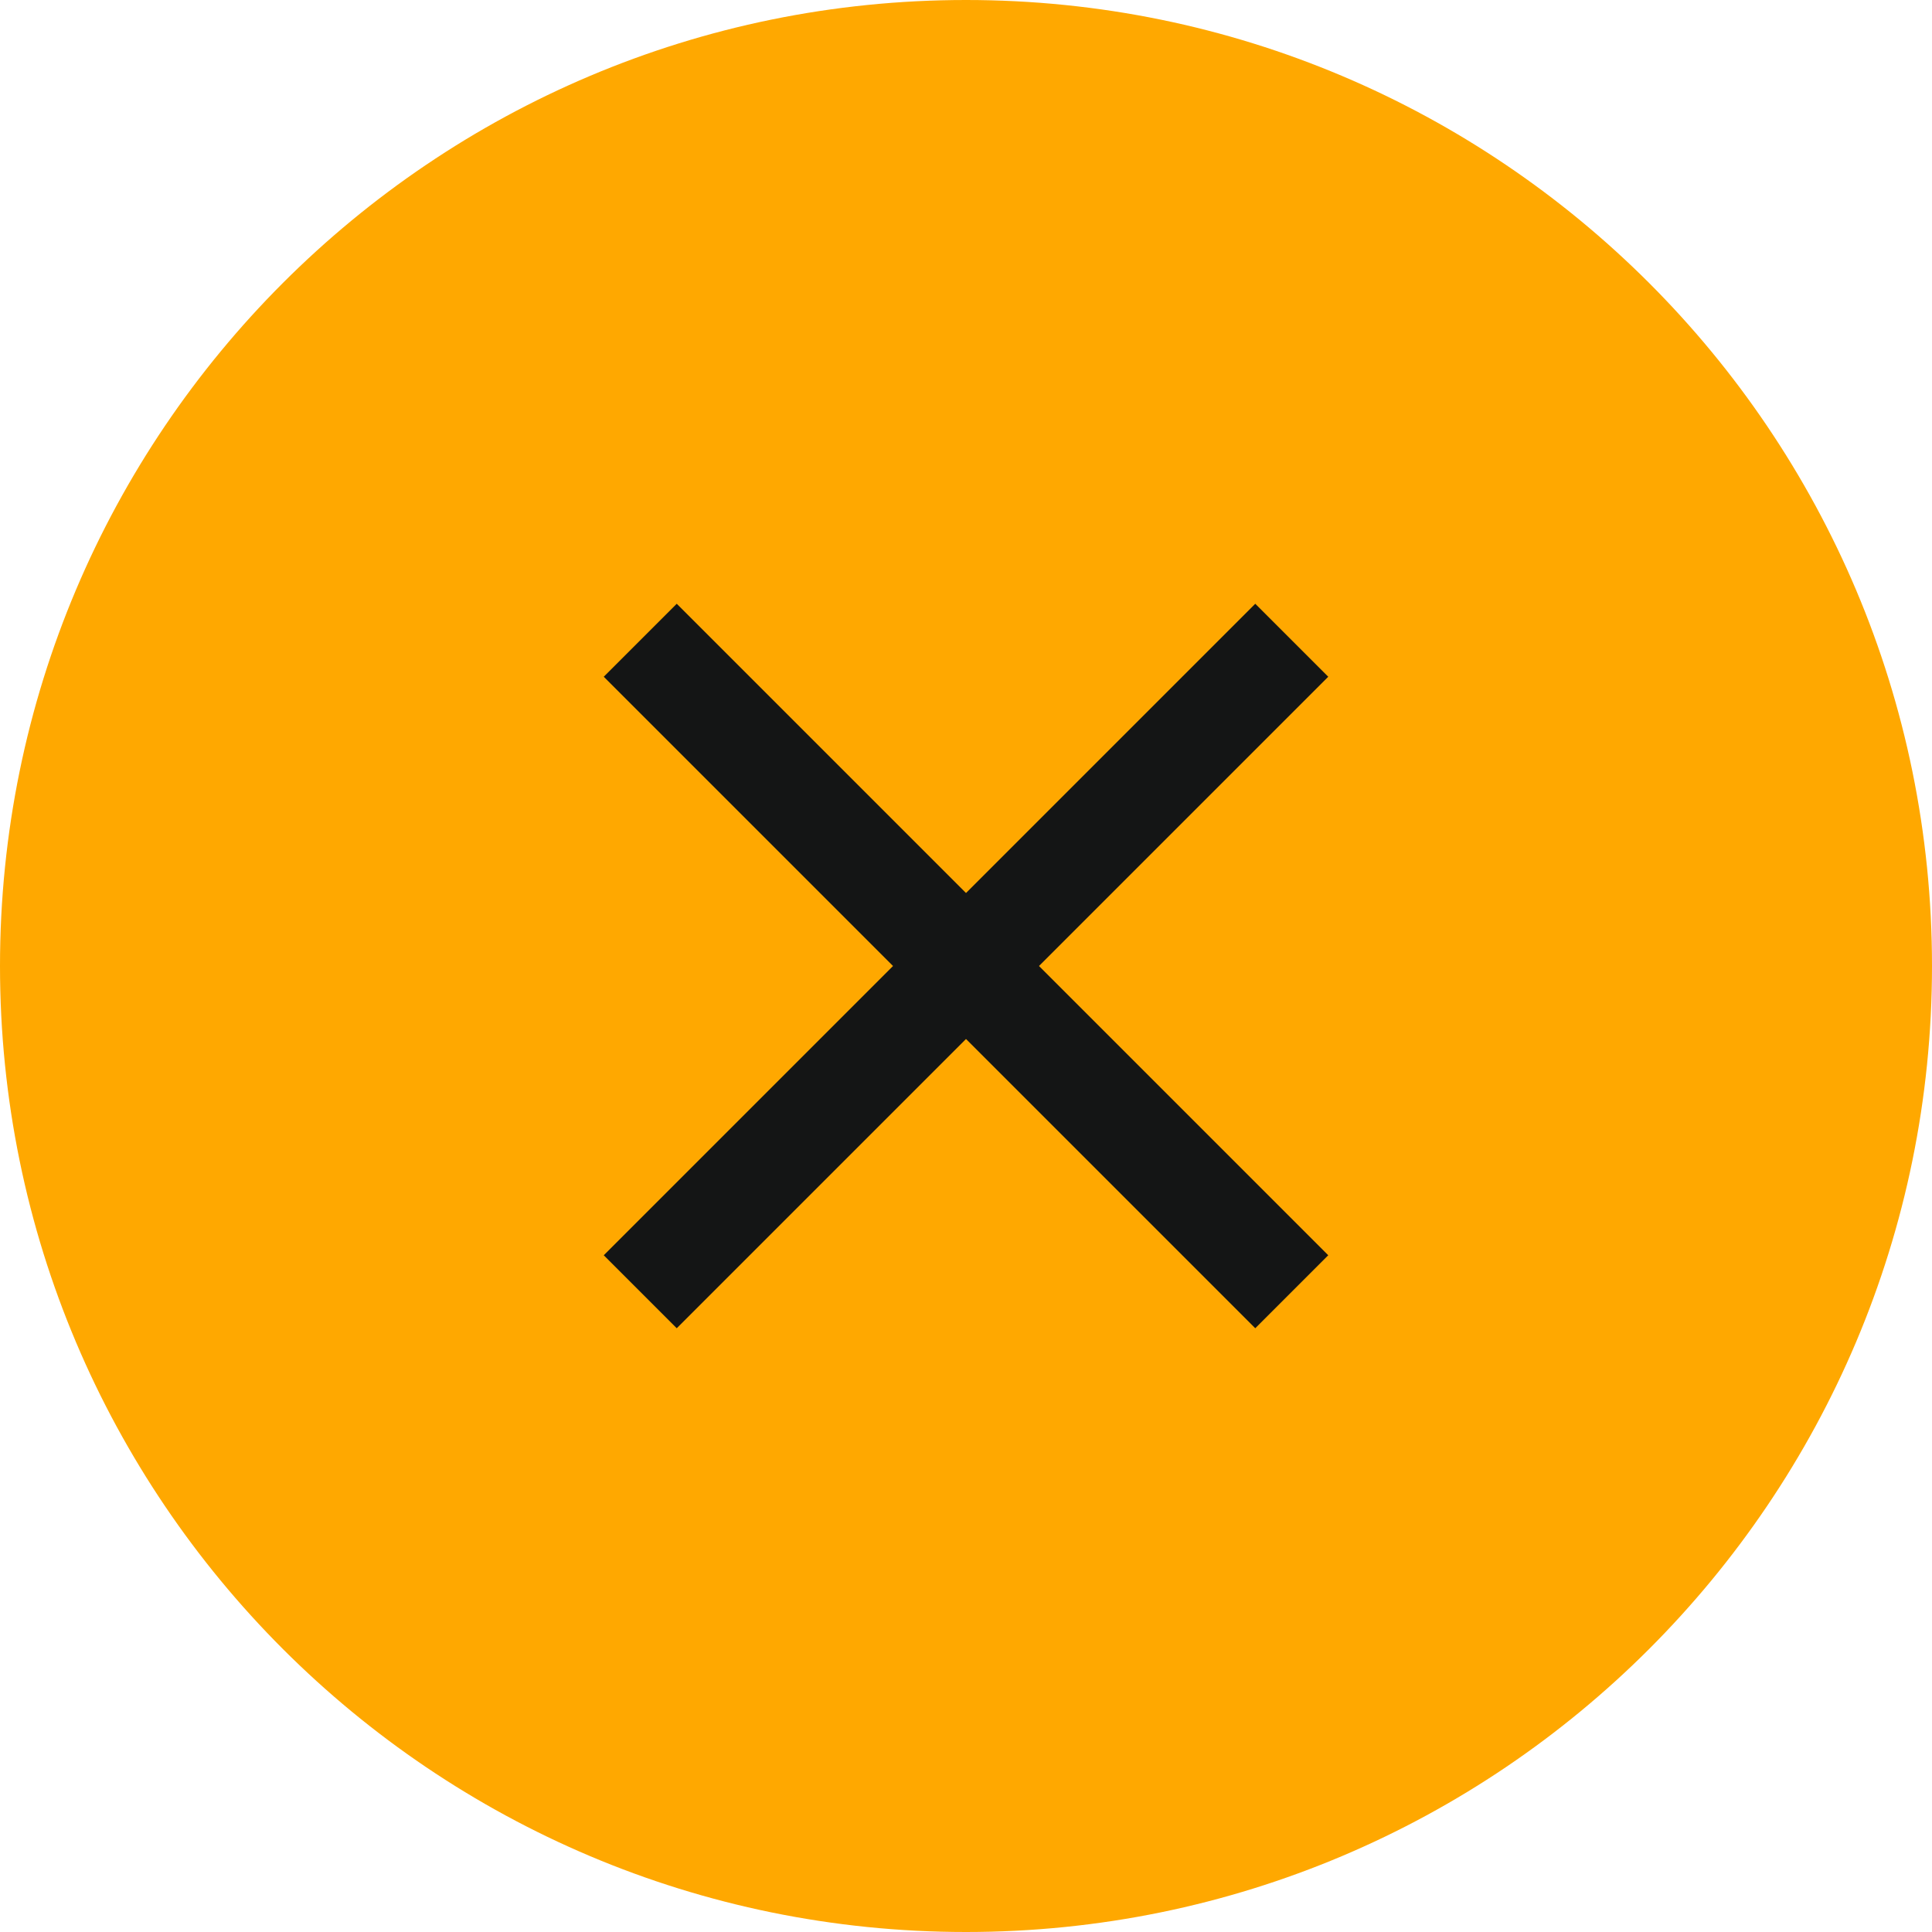
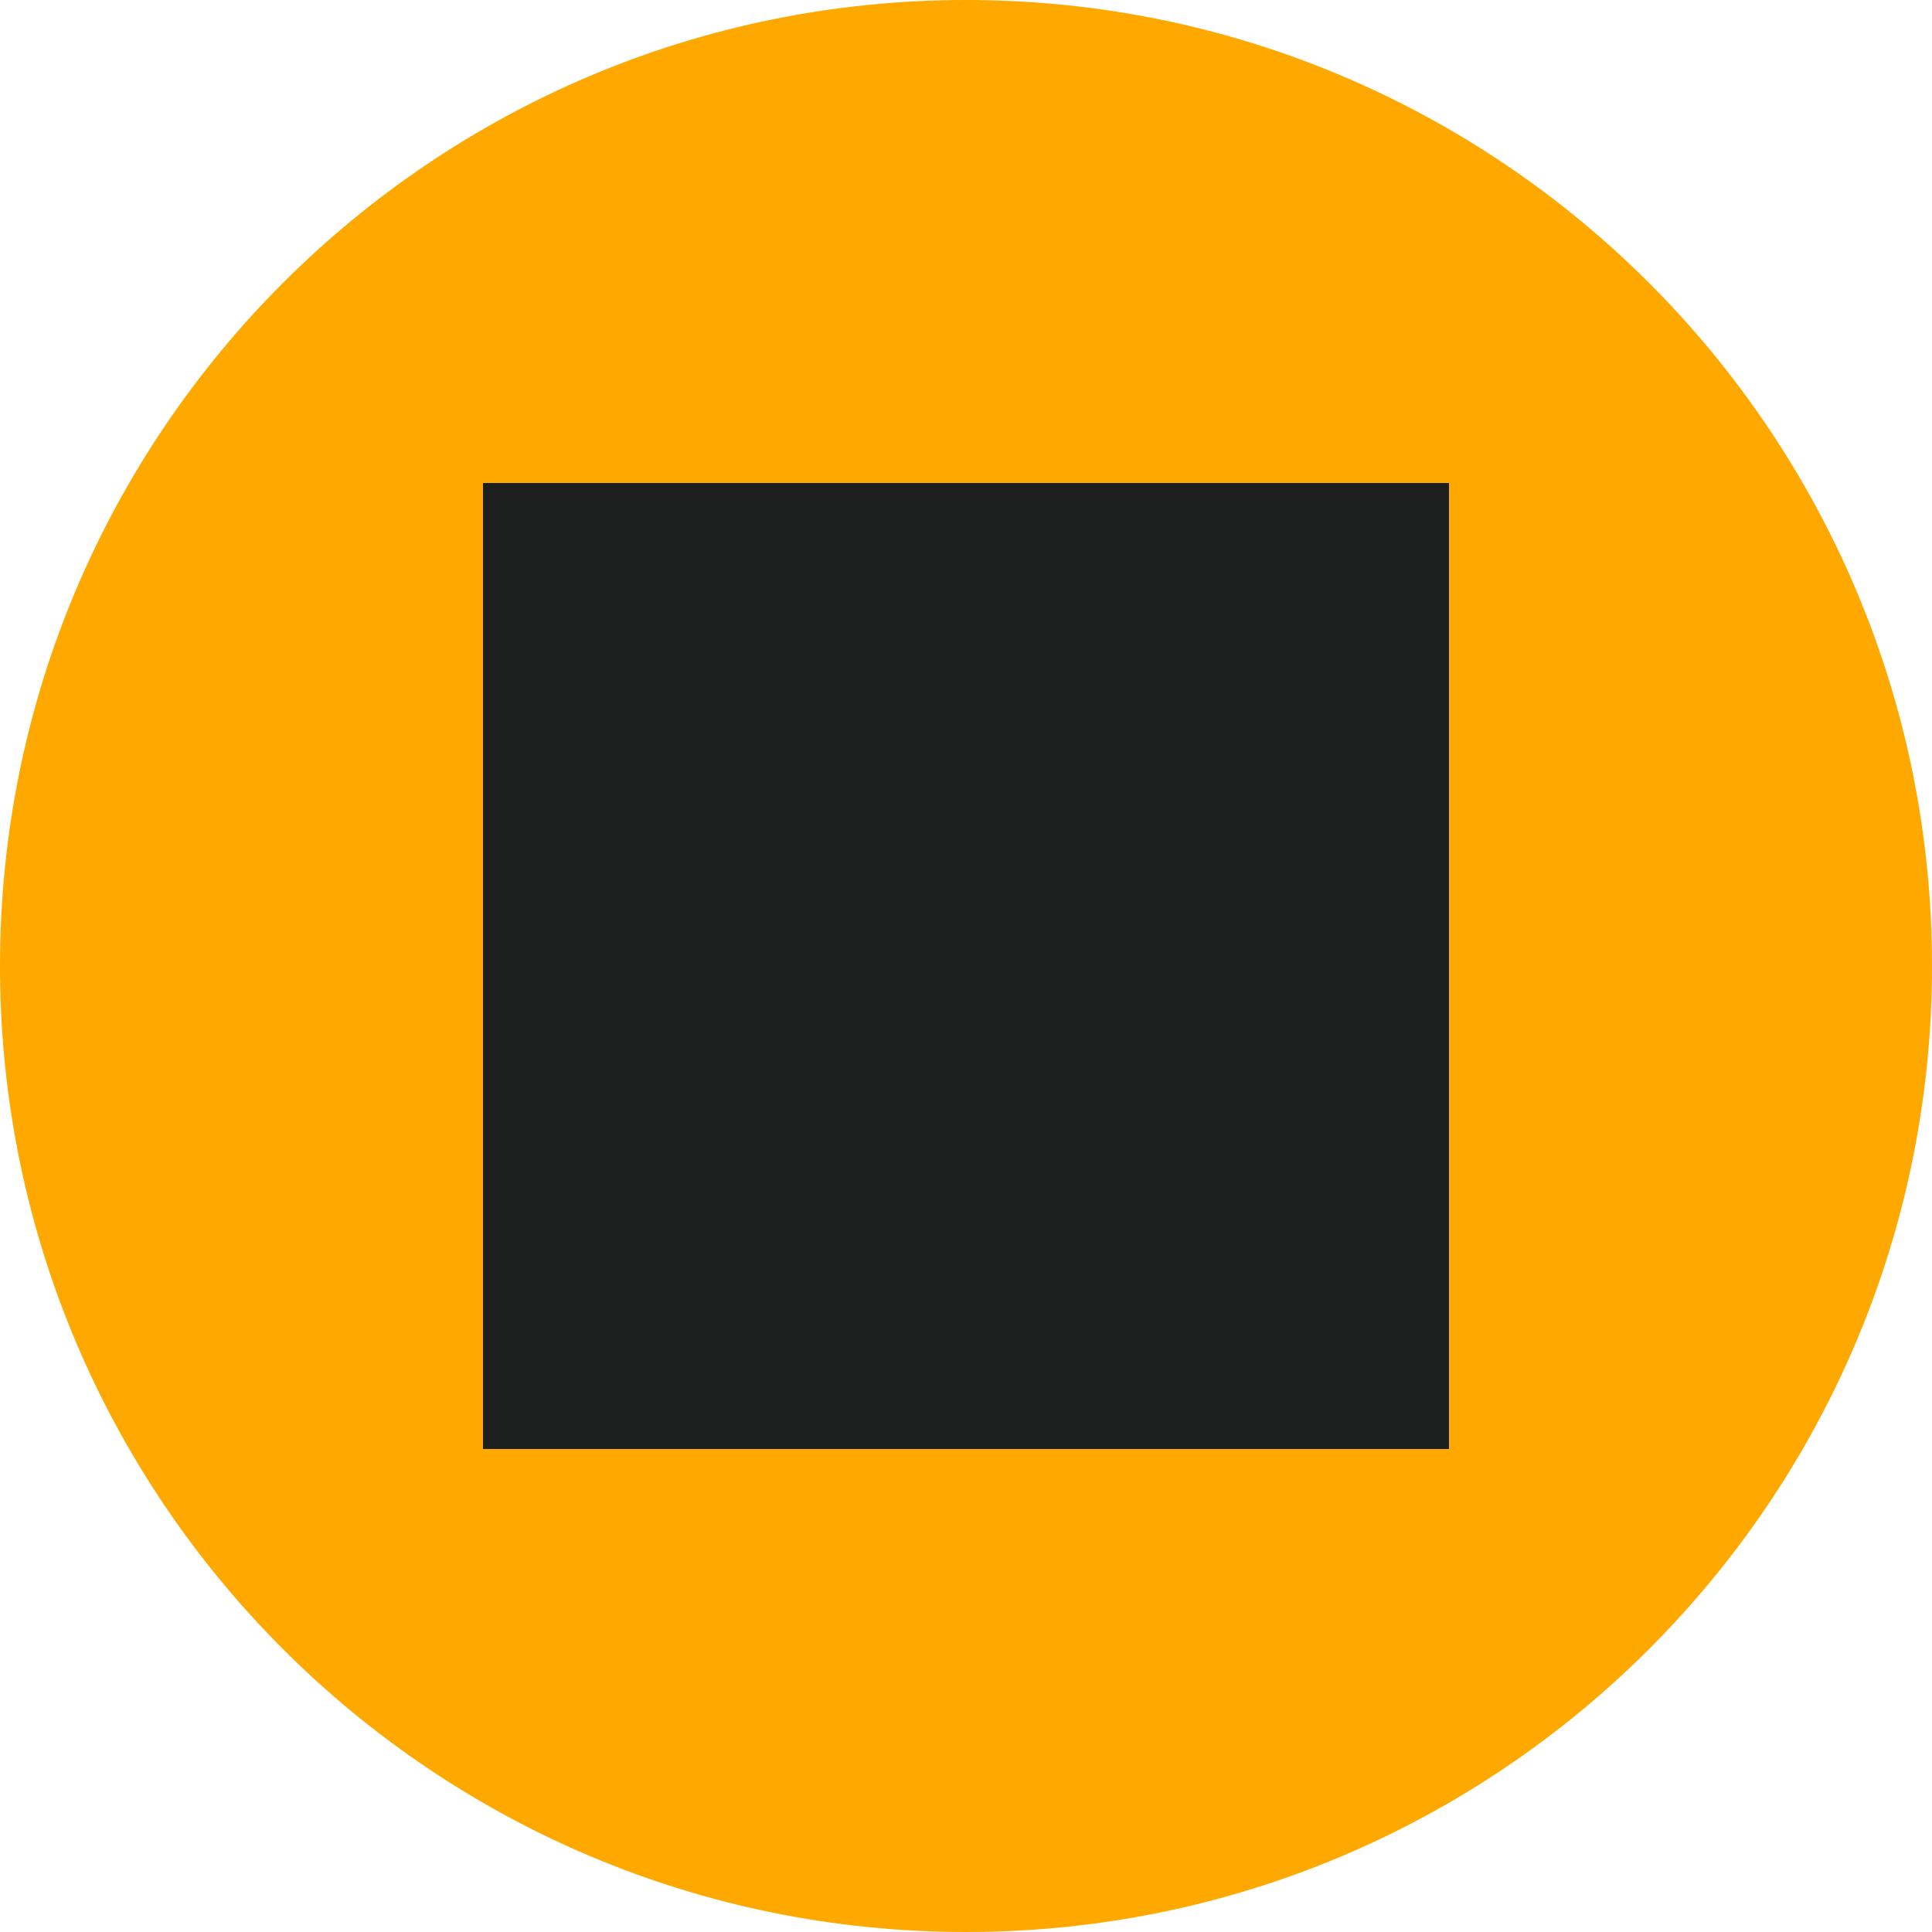
<svg xmlns="http://www.w3.org/2000/svg" width="32" height="32" viewBox="0 0 32 32" fill="none">
  <circle cx="16" cy="16" r="16" fill="#ffa800" />
-   <path d="M22 11.209L20.791 10L16 14.791L11.209 10L10 11.209L14.791 16L10 20.791L11.209 22L16 17.209L20.791 22L22 20.791L17.209 16L22 11.209Z" fill="#141515" />
+   <rect x="8" y="8" width="16" height="16" fill="#1D1F1F" />
</svg>
